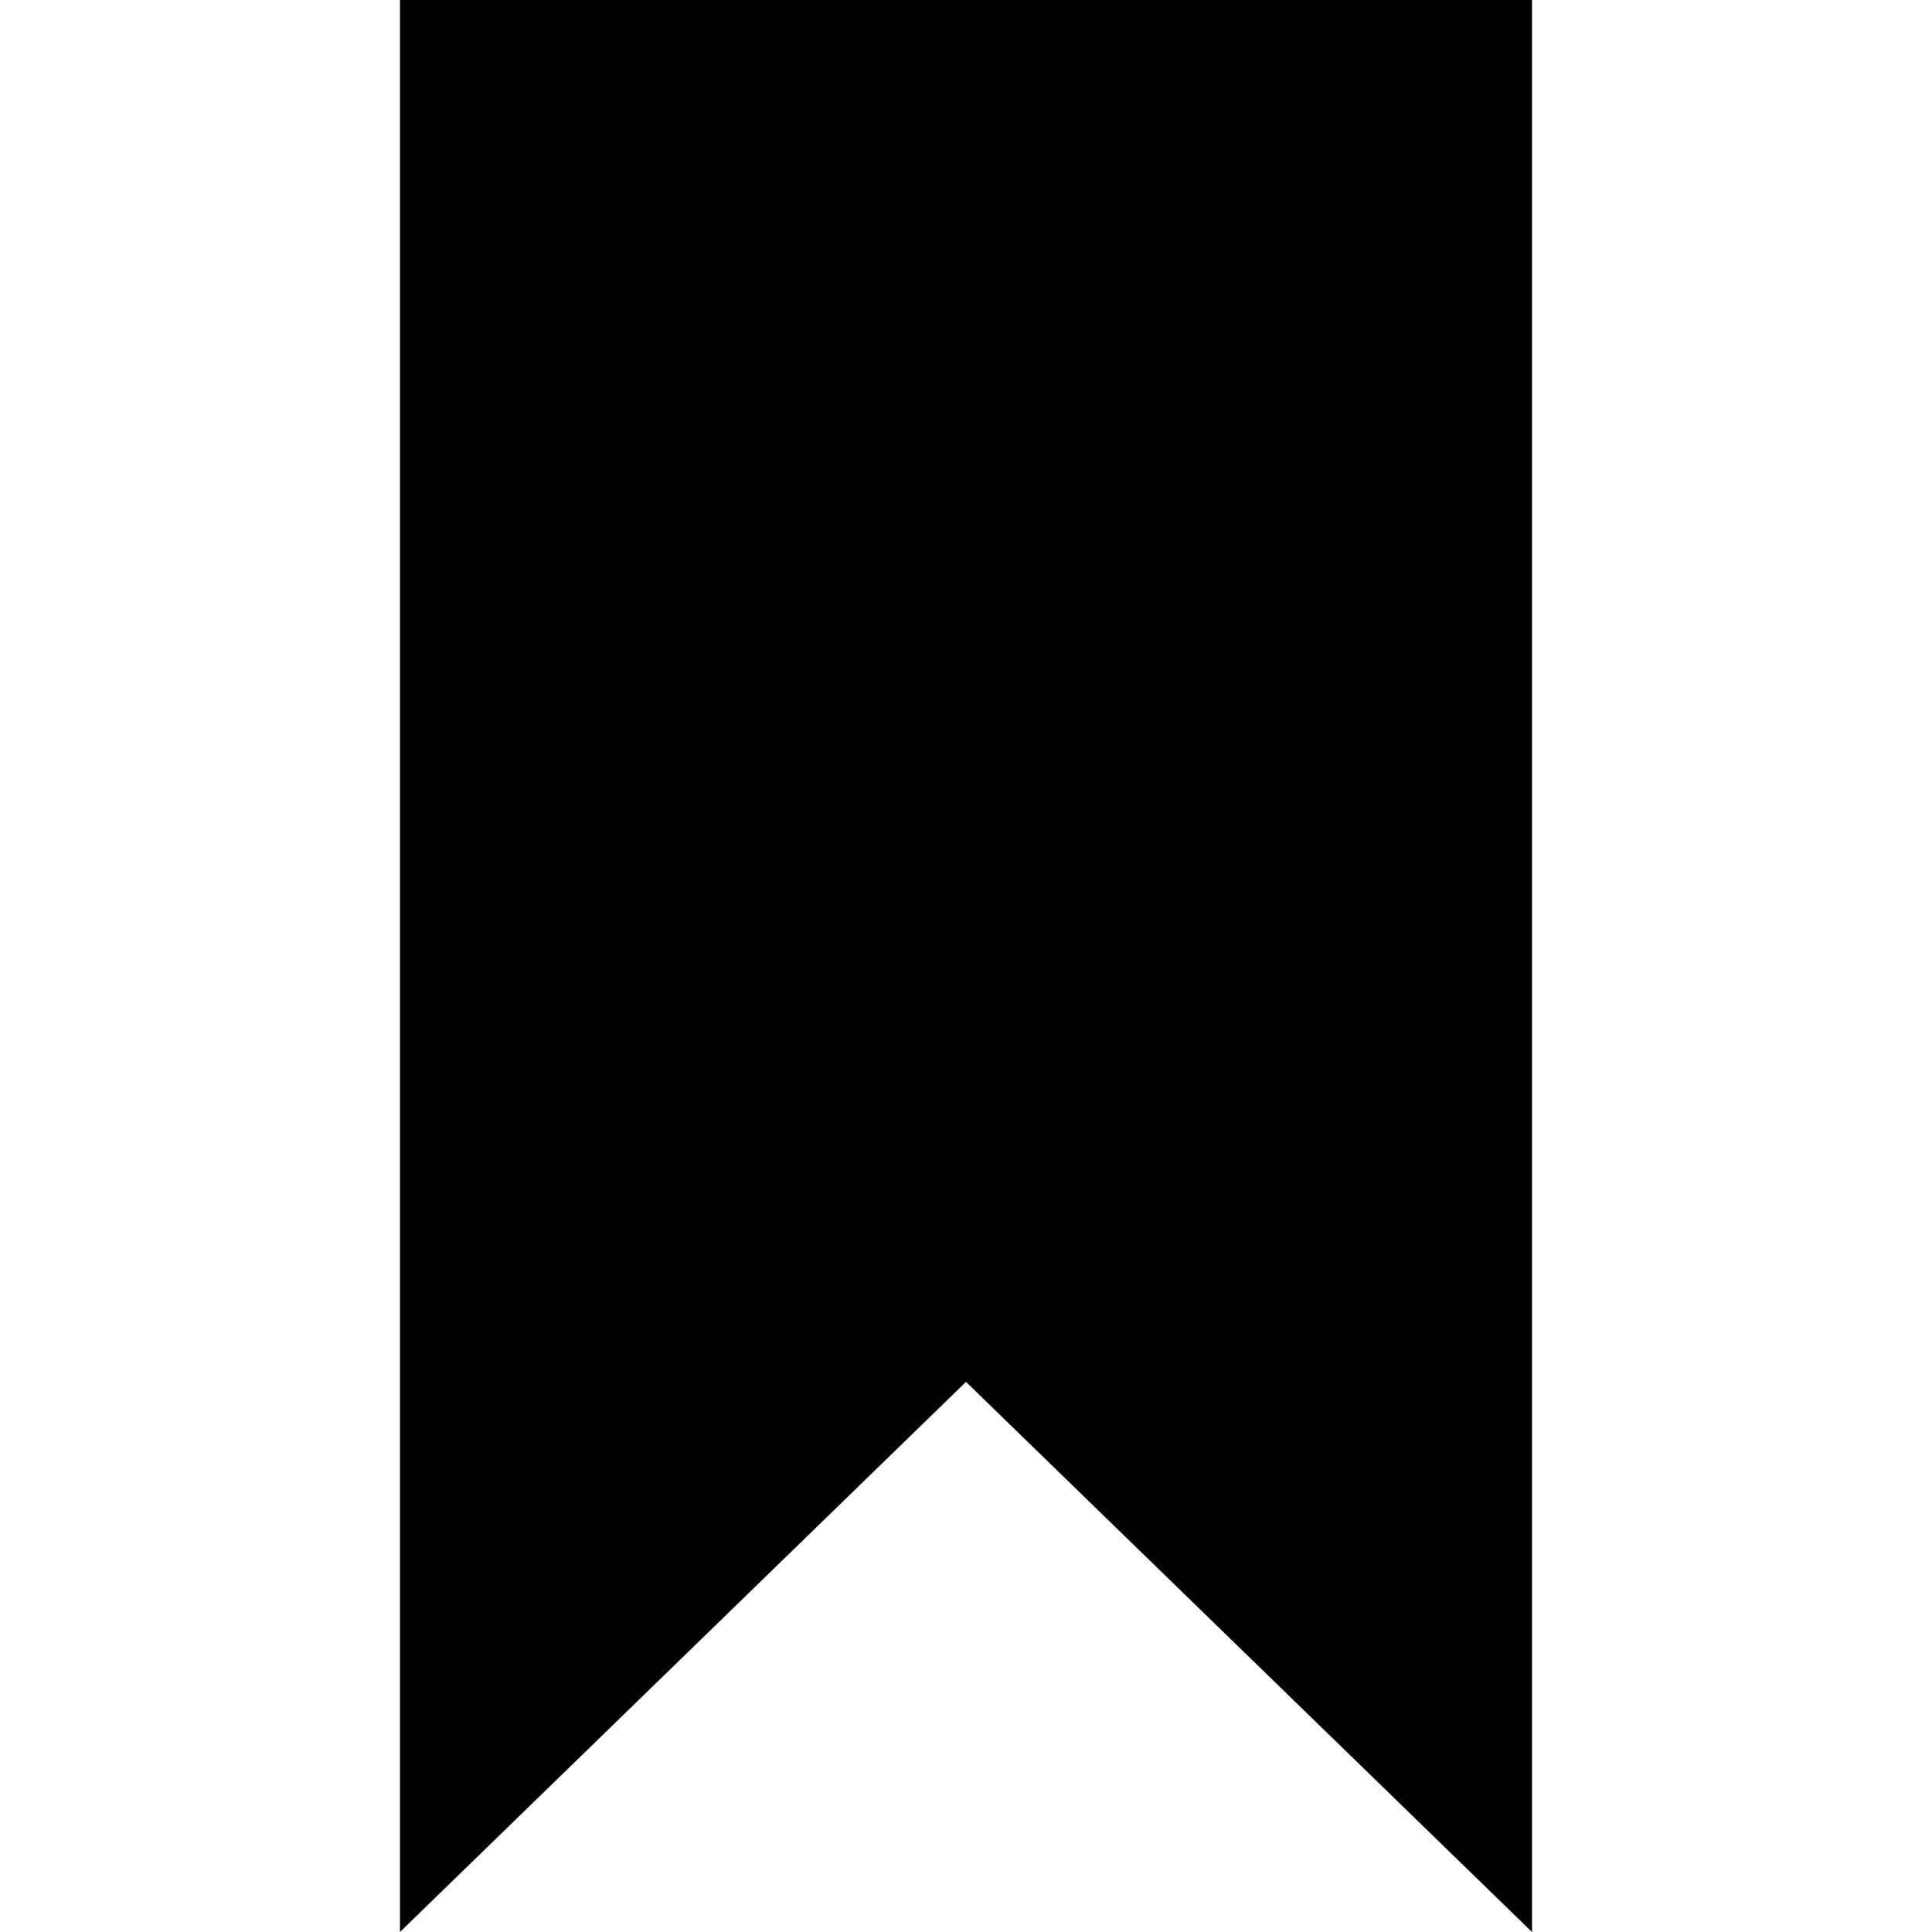
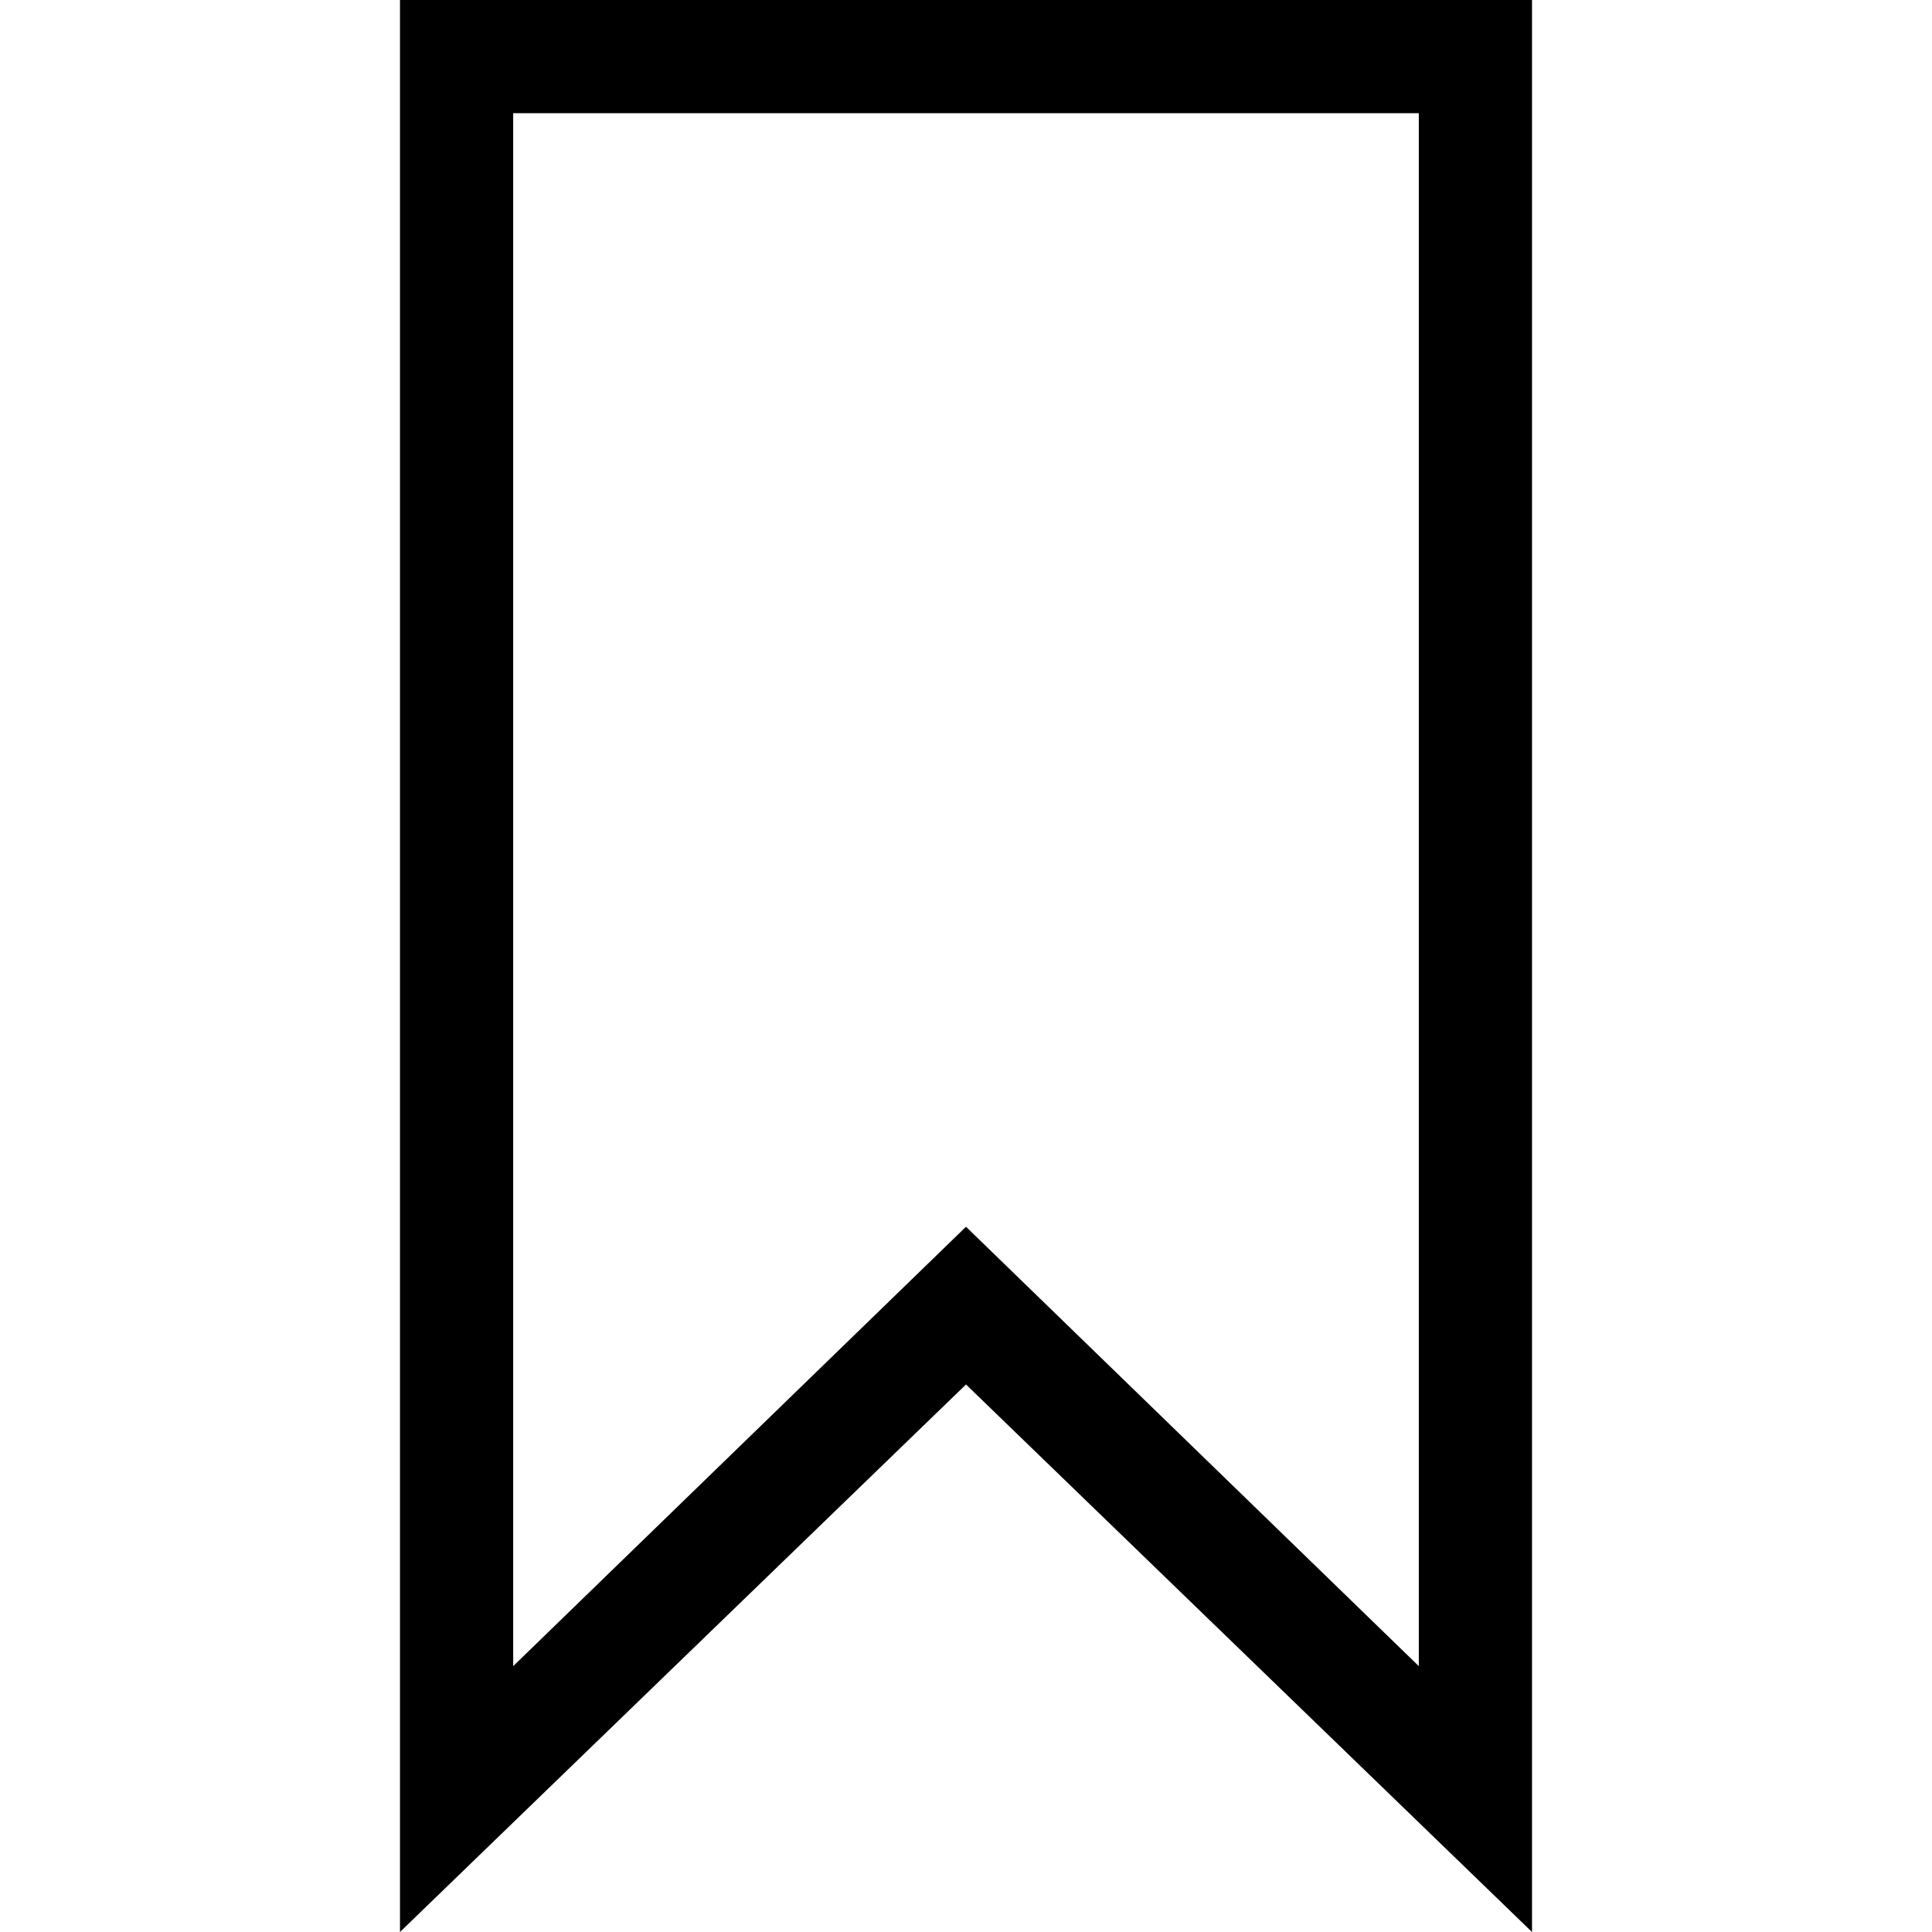
<svg xmlns="http://www.w3.org/2000/svg" version="1.1" id="Capa_1" x="0px" y="0px" viewBox="0 0 512 512" style="enable-background:new 0 0 512 512;" xml:space="preserve">
  <g>
    <g>
-       <polygon points="106,0 106,512 256,366.211 406,512 406,0   " />
+       <path d="M106,0v512l150-145.099L406,512V0H106z M376,441.543L256,325.099L136,441.543V30h240V441.543z" />
    </g>
  </g>
  <g>
</g>
  <g>
</g>
  <g>
</g>
  <g>
</g>
  <g>
</g>
  <g>
</g>
  <g>
</g>
  <g>
</g>
  <g>
</g>
  <g>
</g>
  <g>
</g>
  <g>
</g>
  <g>
</g>
  <g>
</g>
  <g>
</g>
</svg>
